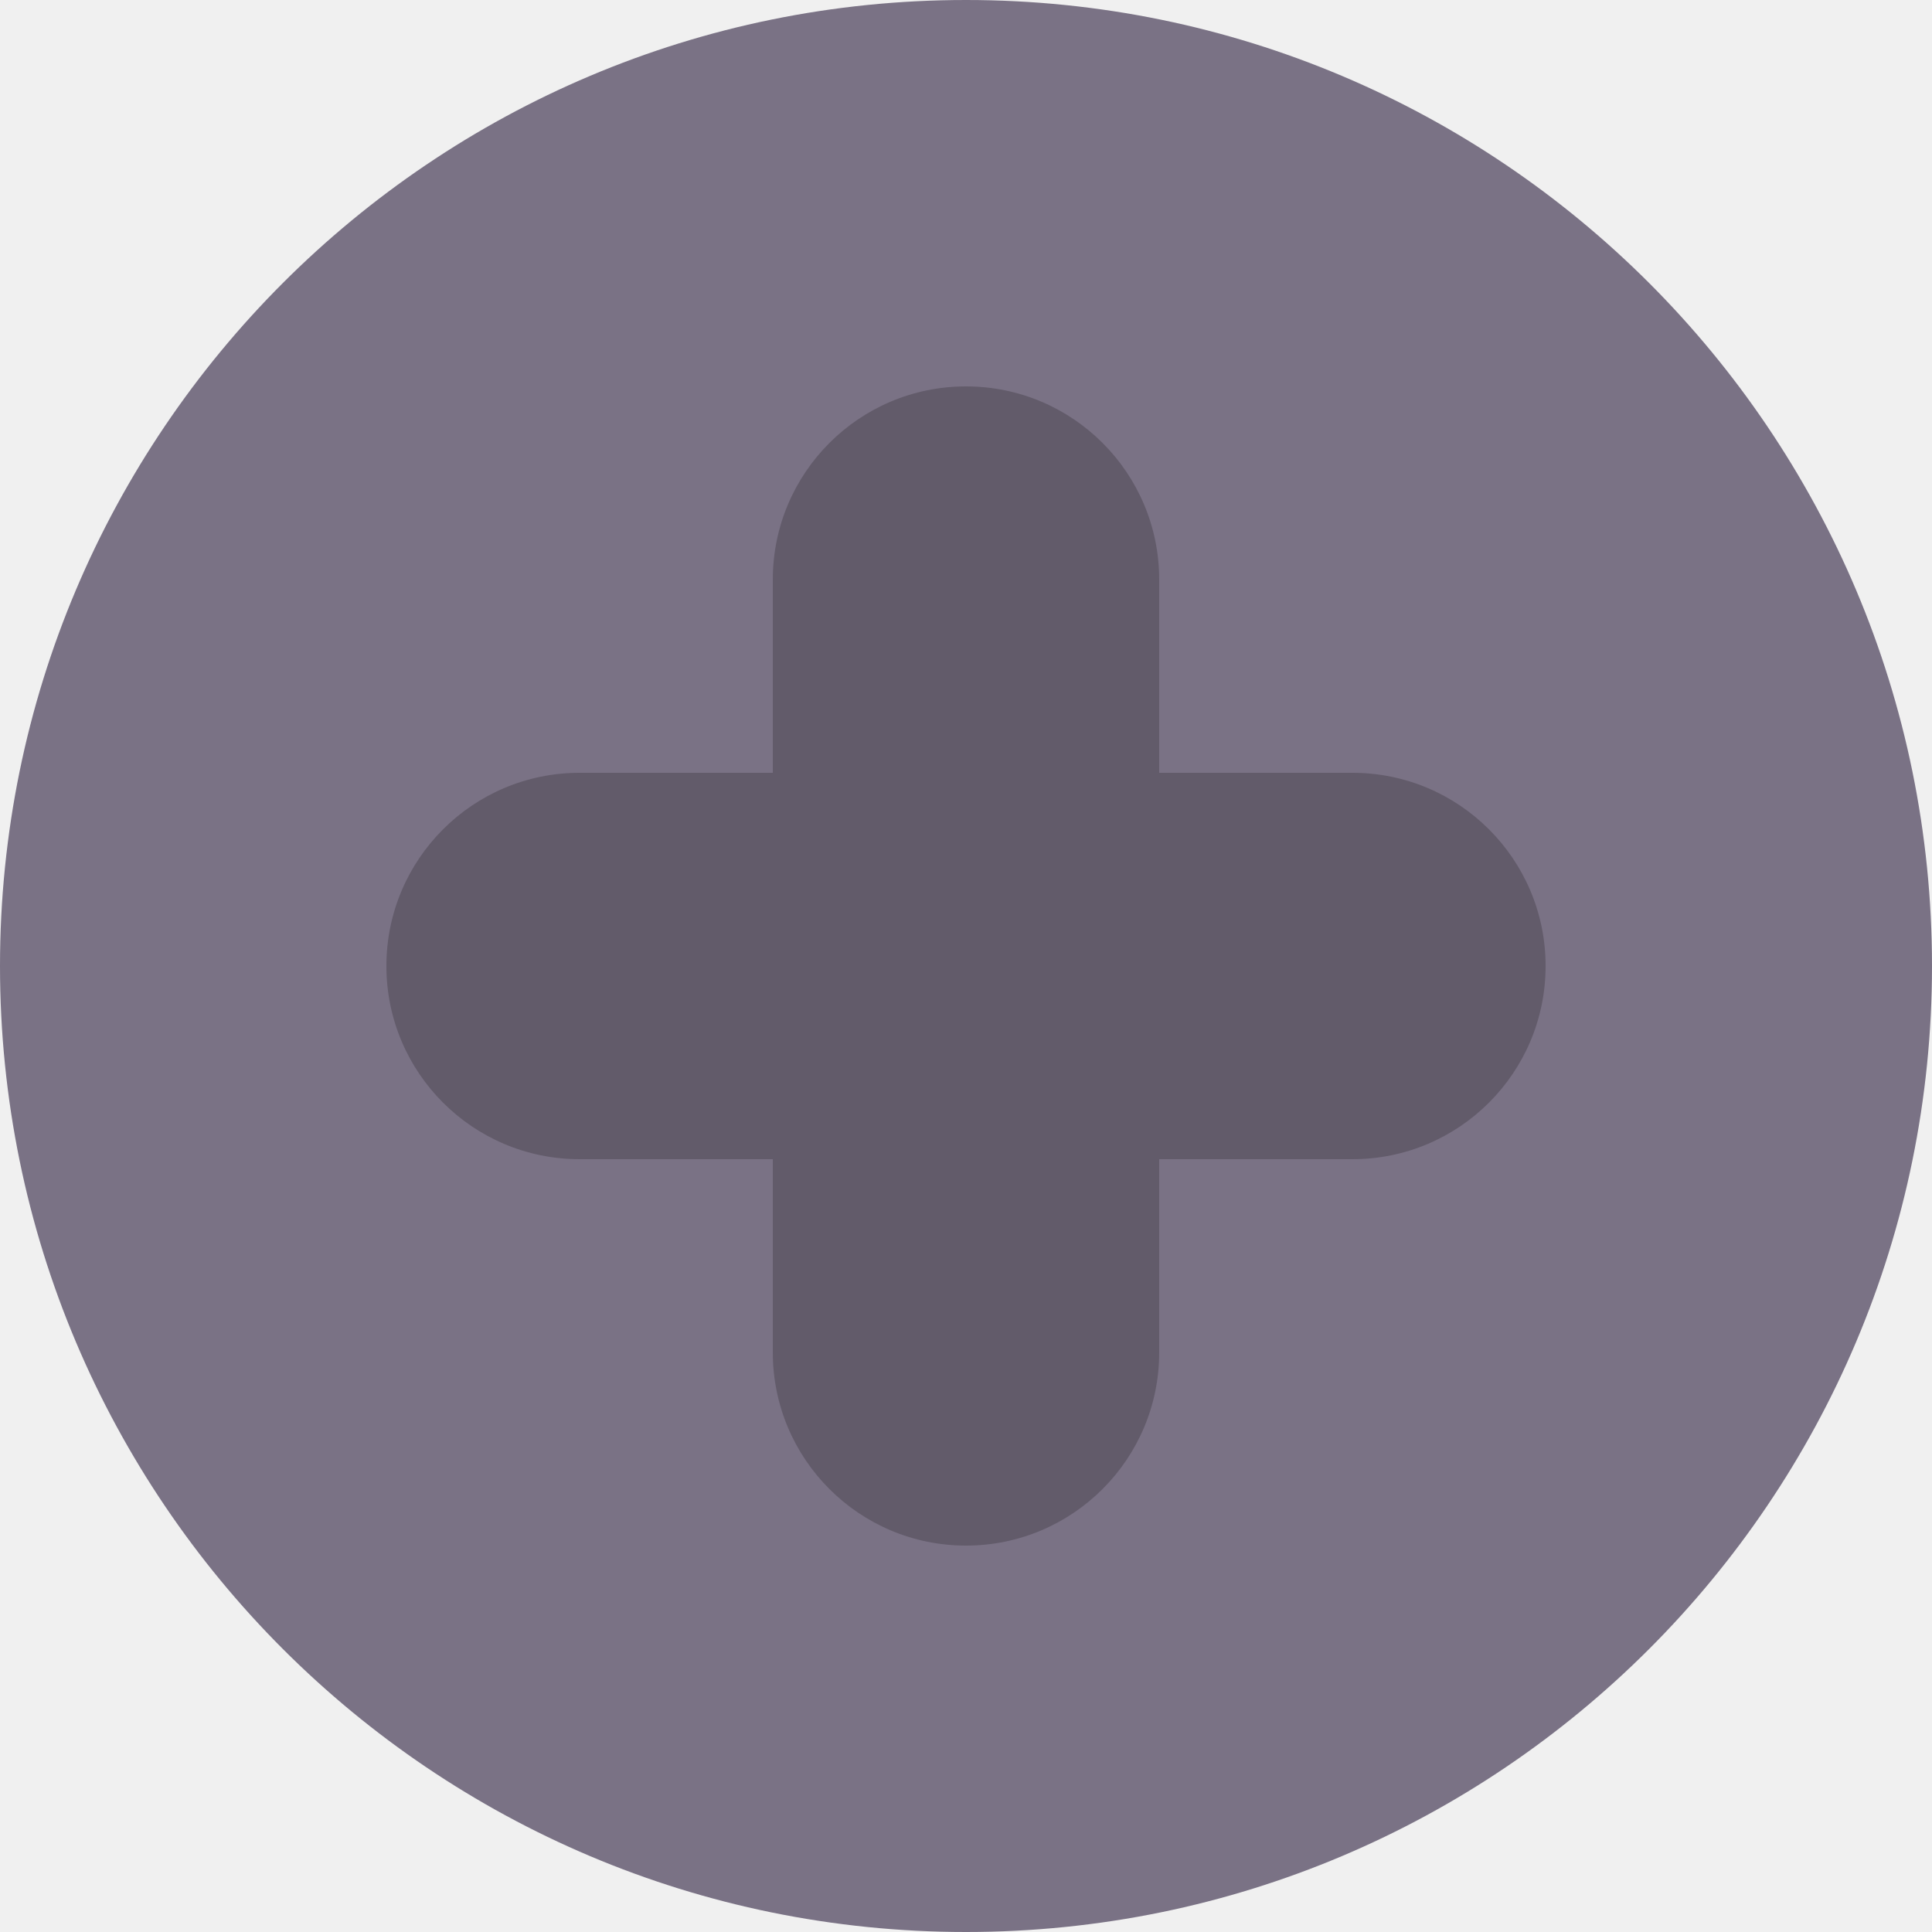
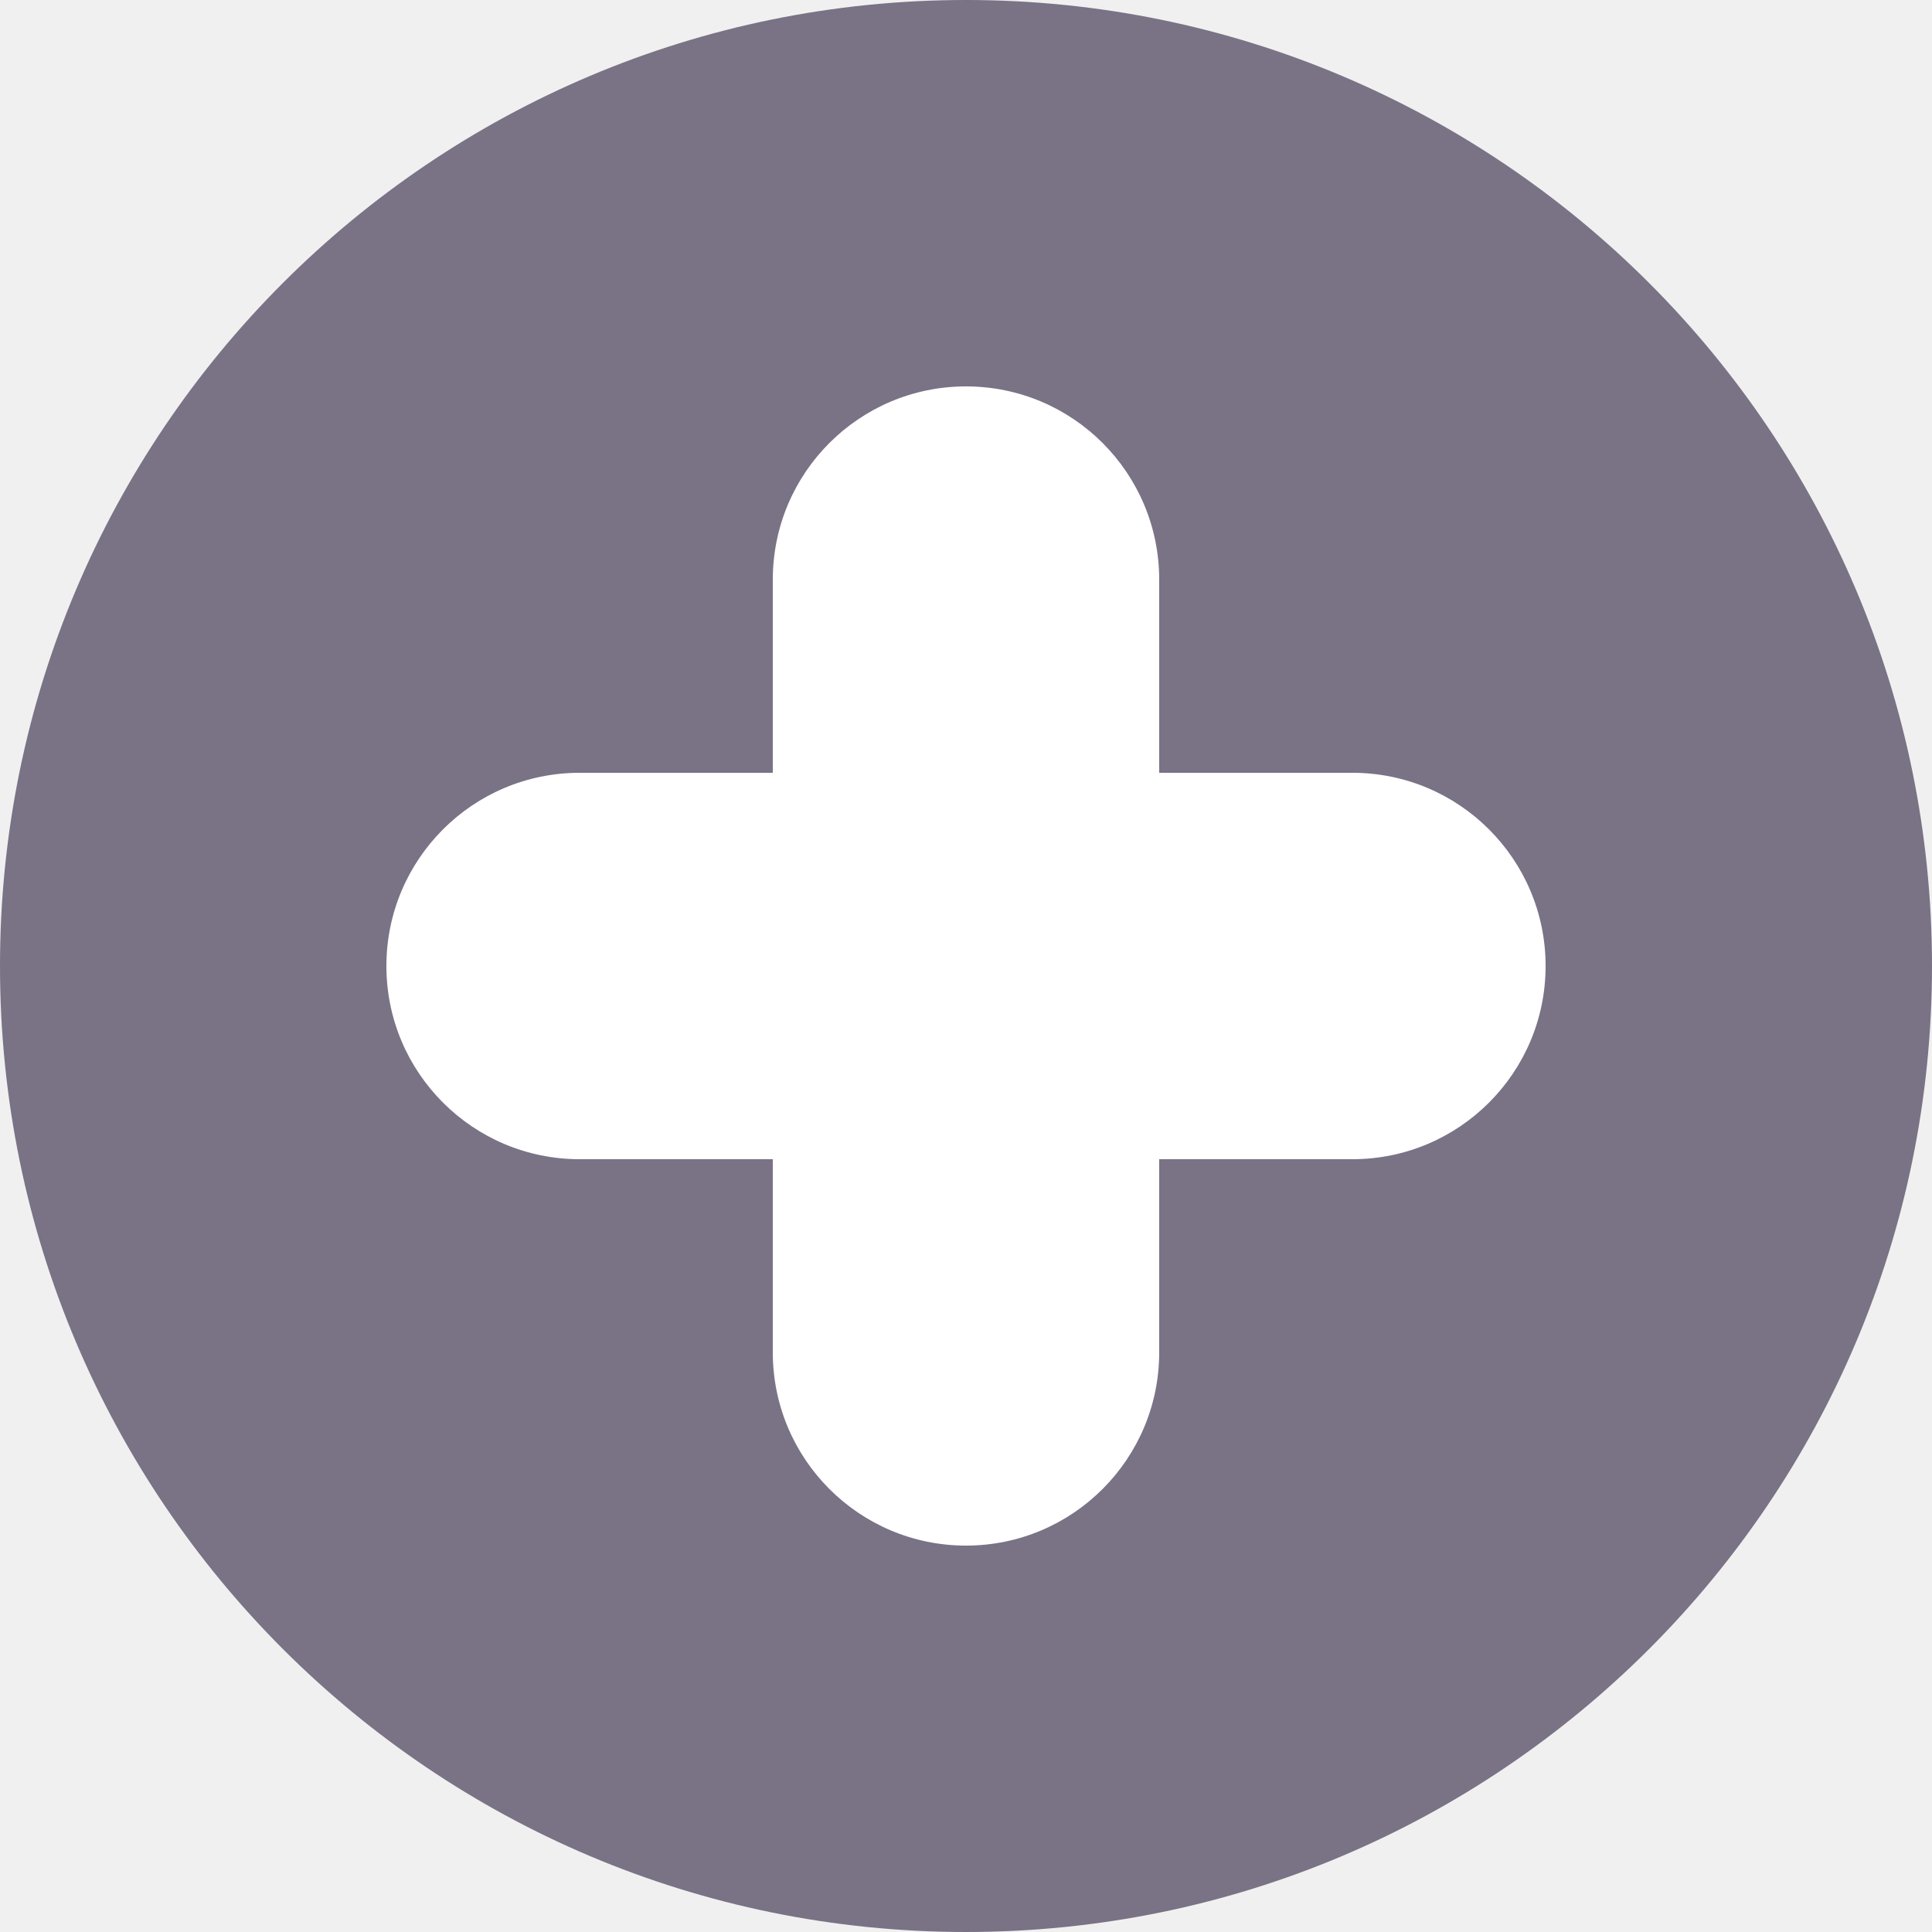
<svg xmlns="http://www.w3.org/2000/svg" width="10" height="10" viewBox="0 0 10 10" fill="none">
  <rect width="10" height="10" rx="5" fill="#7A7285" />
-   <rect x="2" y="4" width="6" height="2" rx="1" fill="#625B6A" />
-   <rect x="4" y="8" width="6" height="2" rx="1" transform="rotate(-90 4 8)" fill="#625B6A" />
+   <rect x="2" y="4" width="6" height="2" rx="1" fill="#ffffff" />
+   <rect x="4" y="8" width="6" height="2" rx="1" transform="rotate(-90 4 8)" fill="#ffffff" />
</svg>
